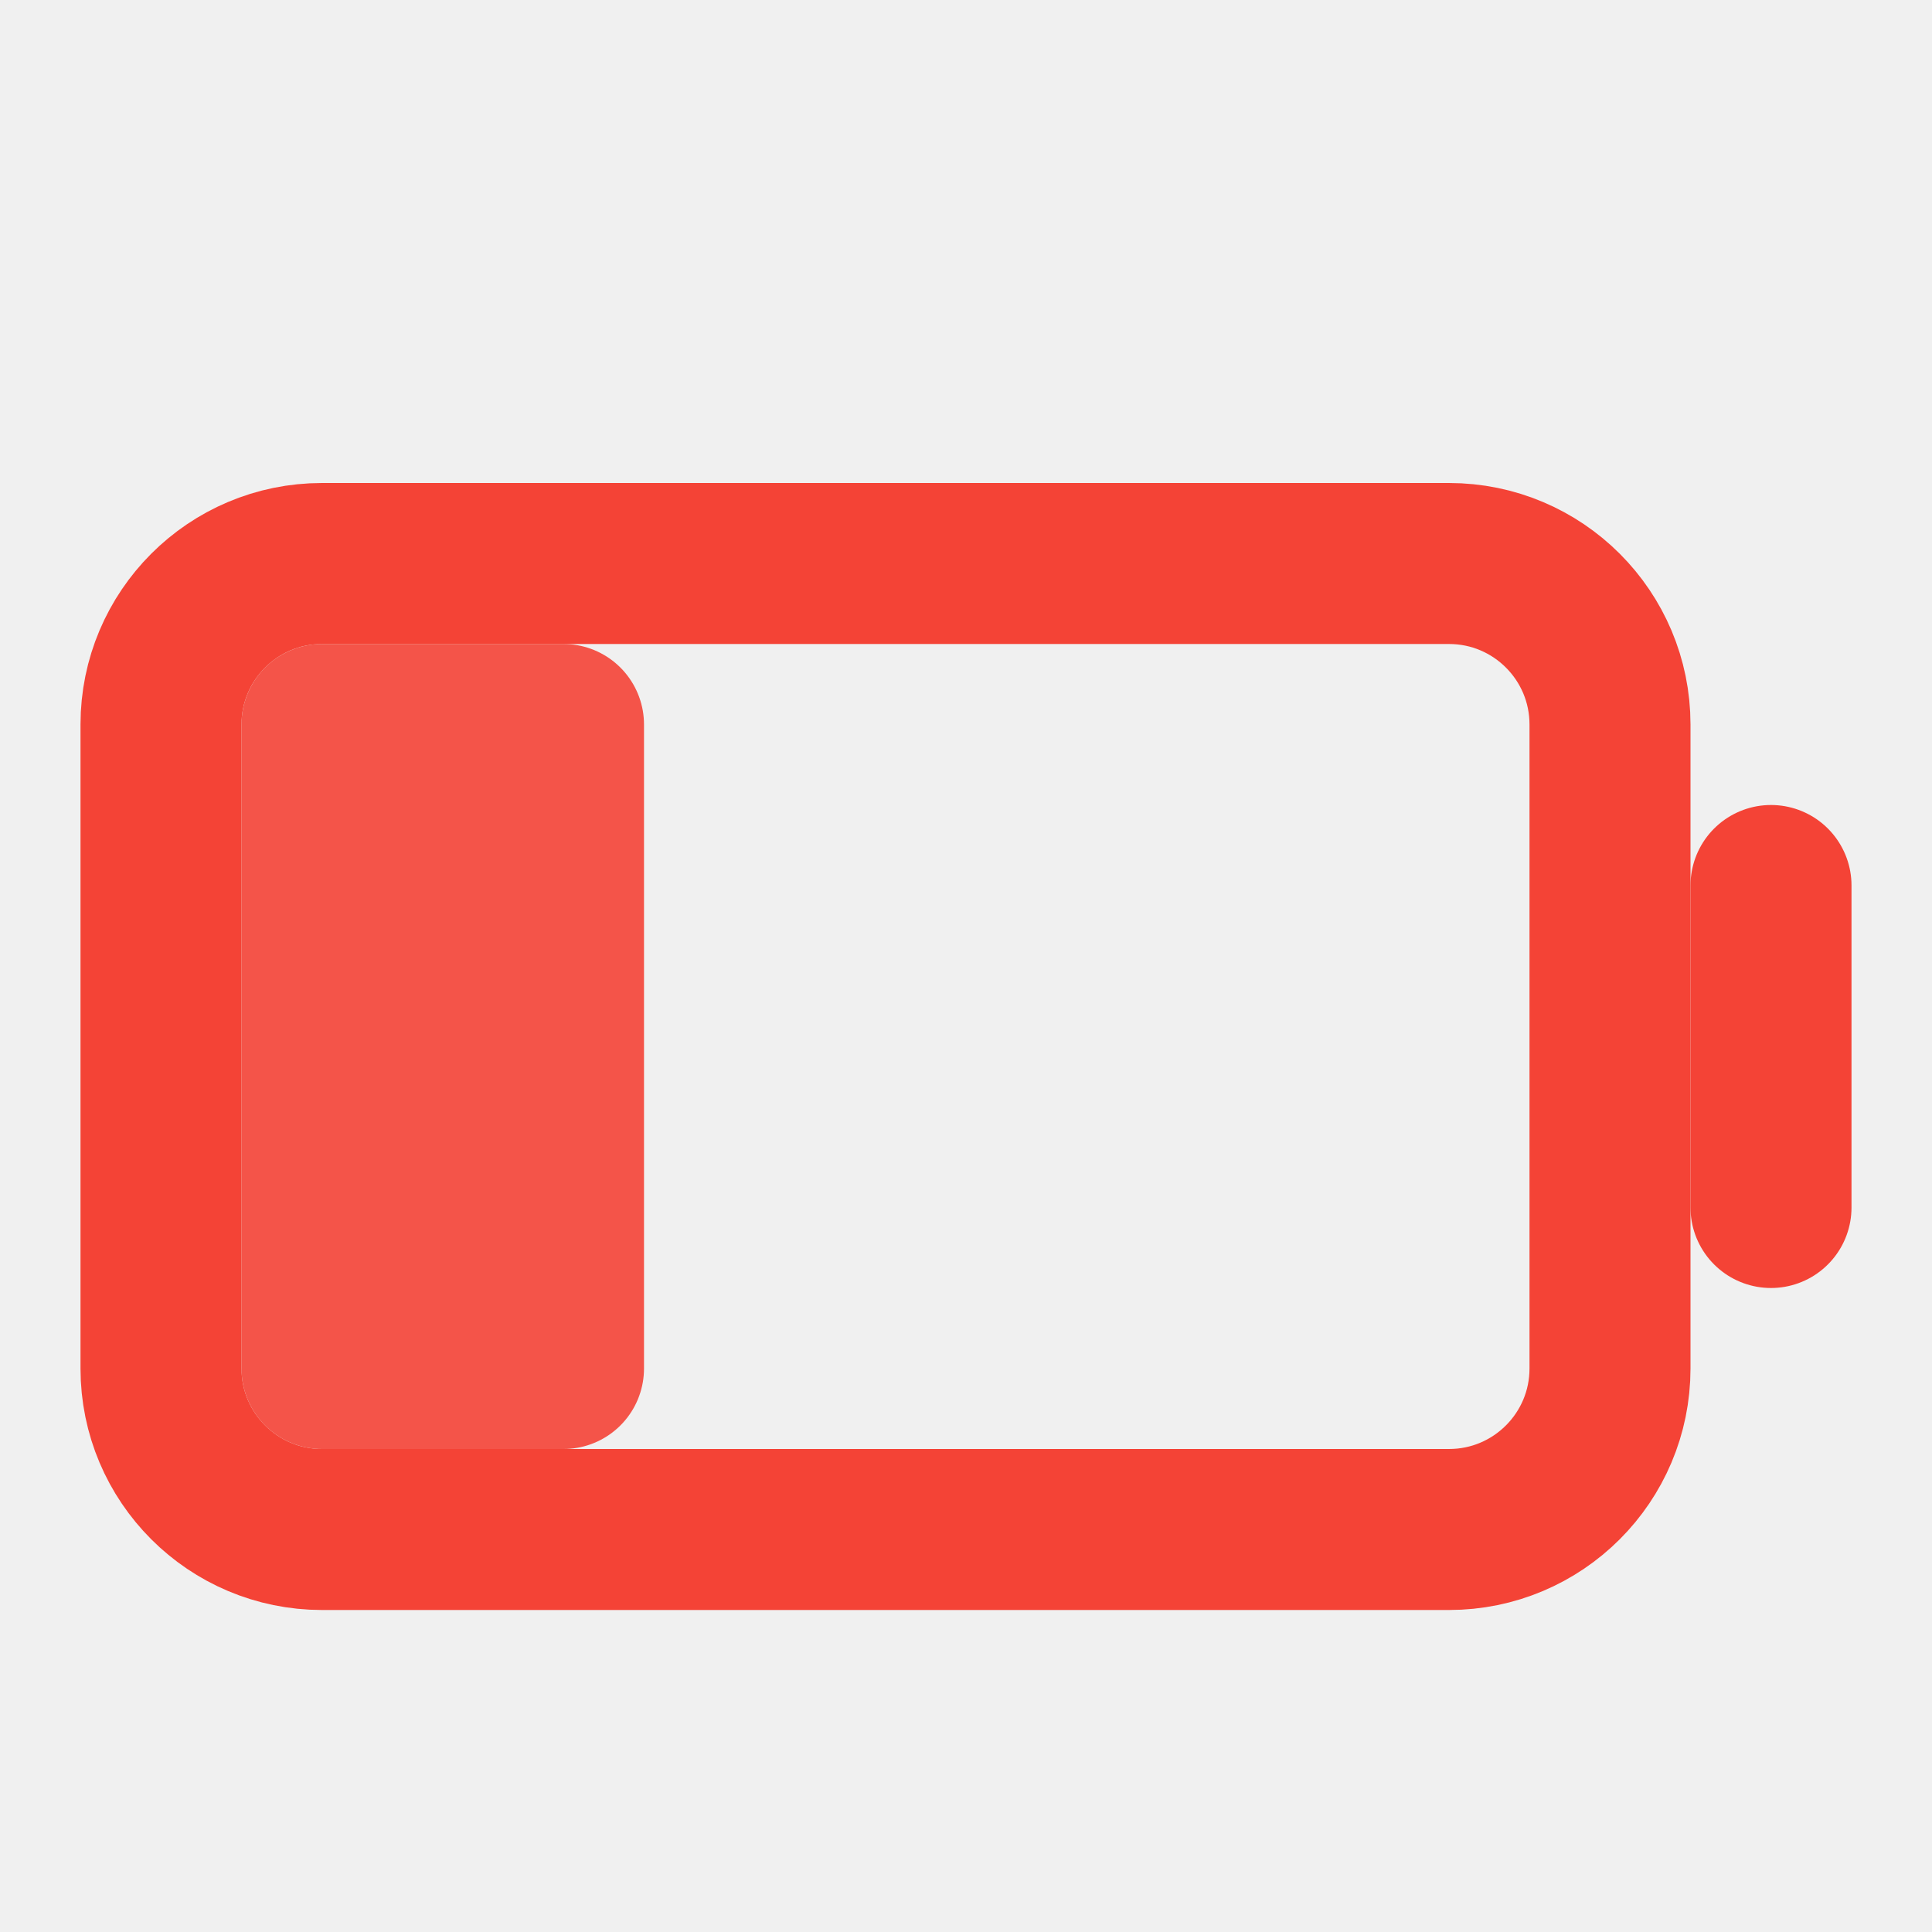
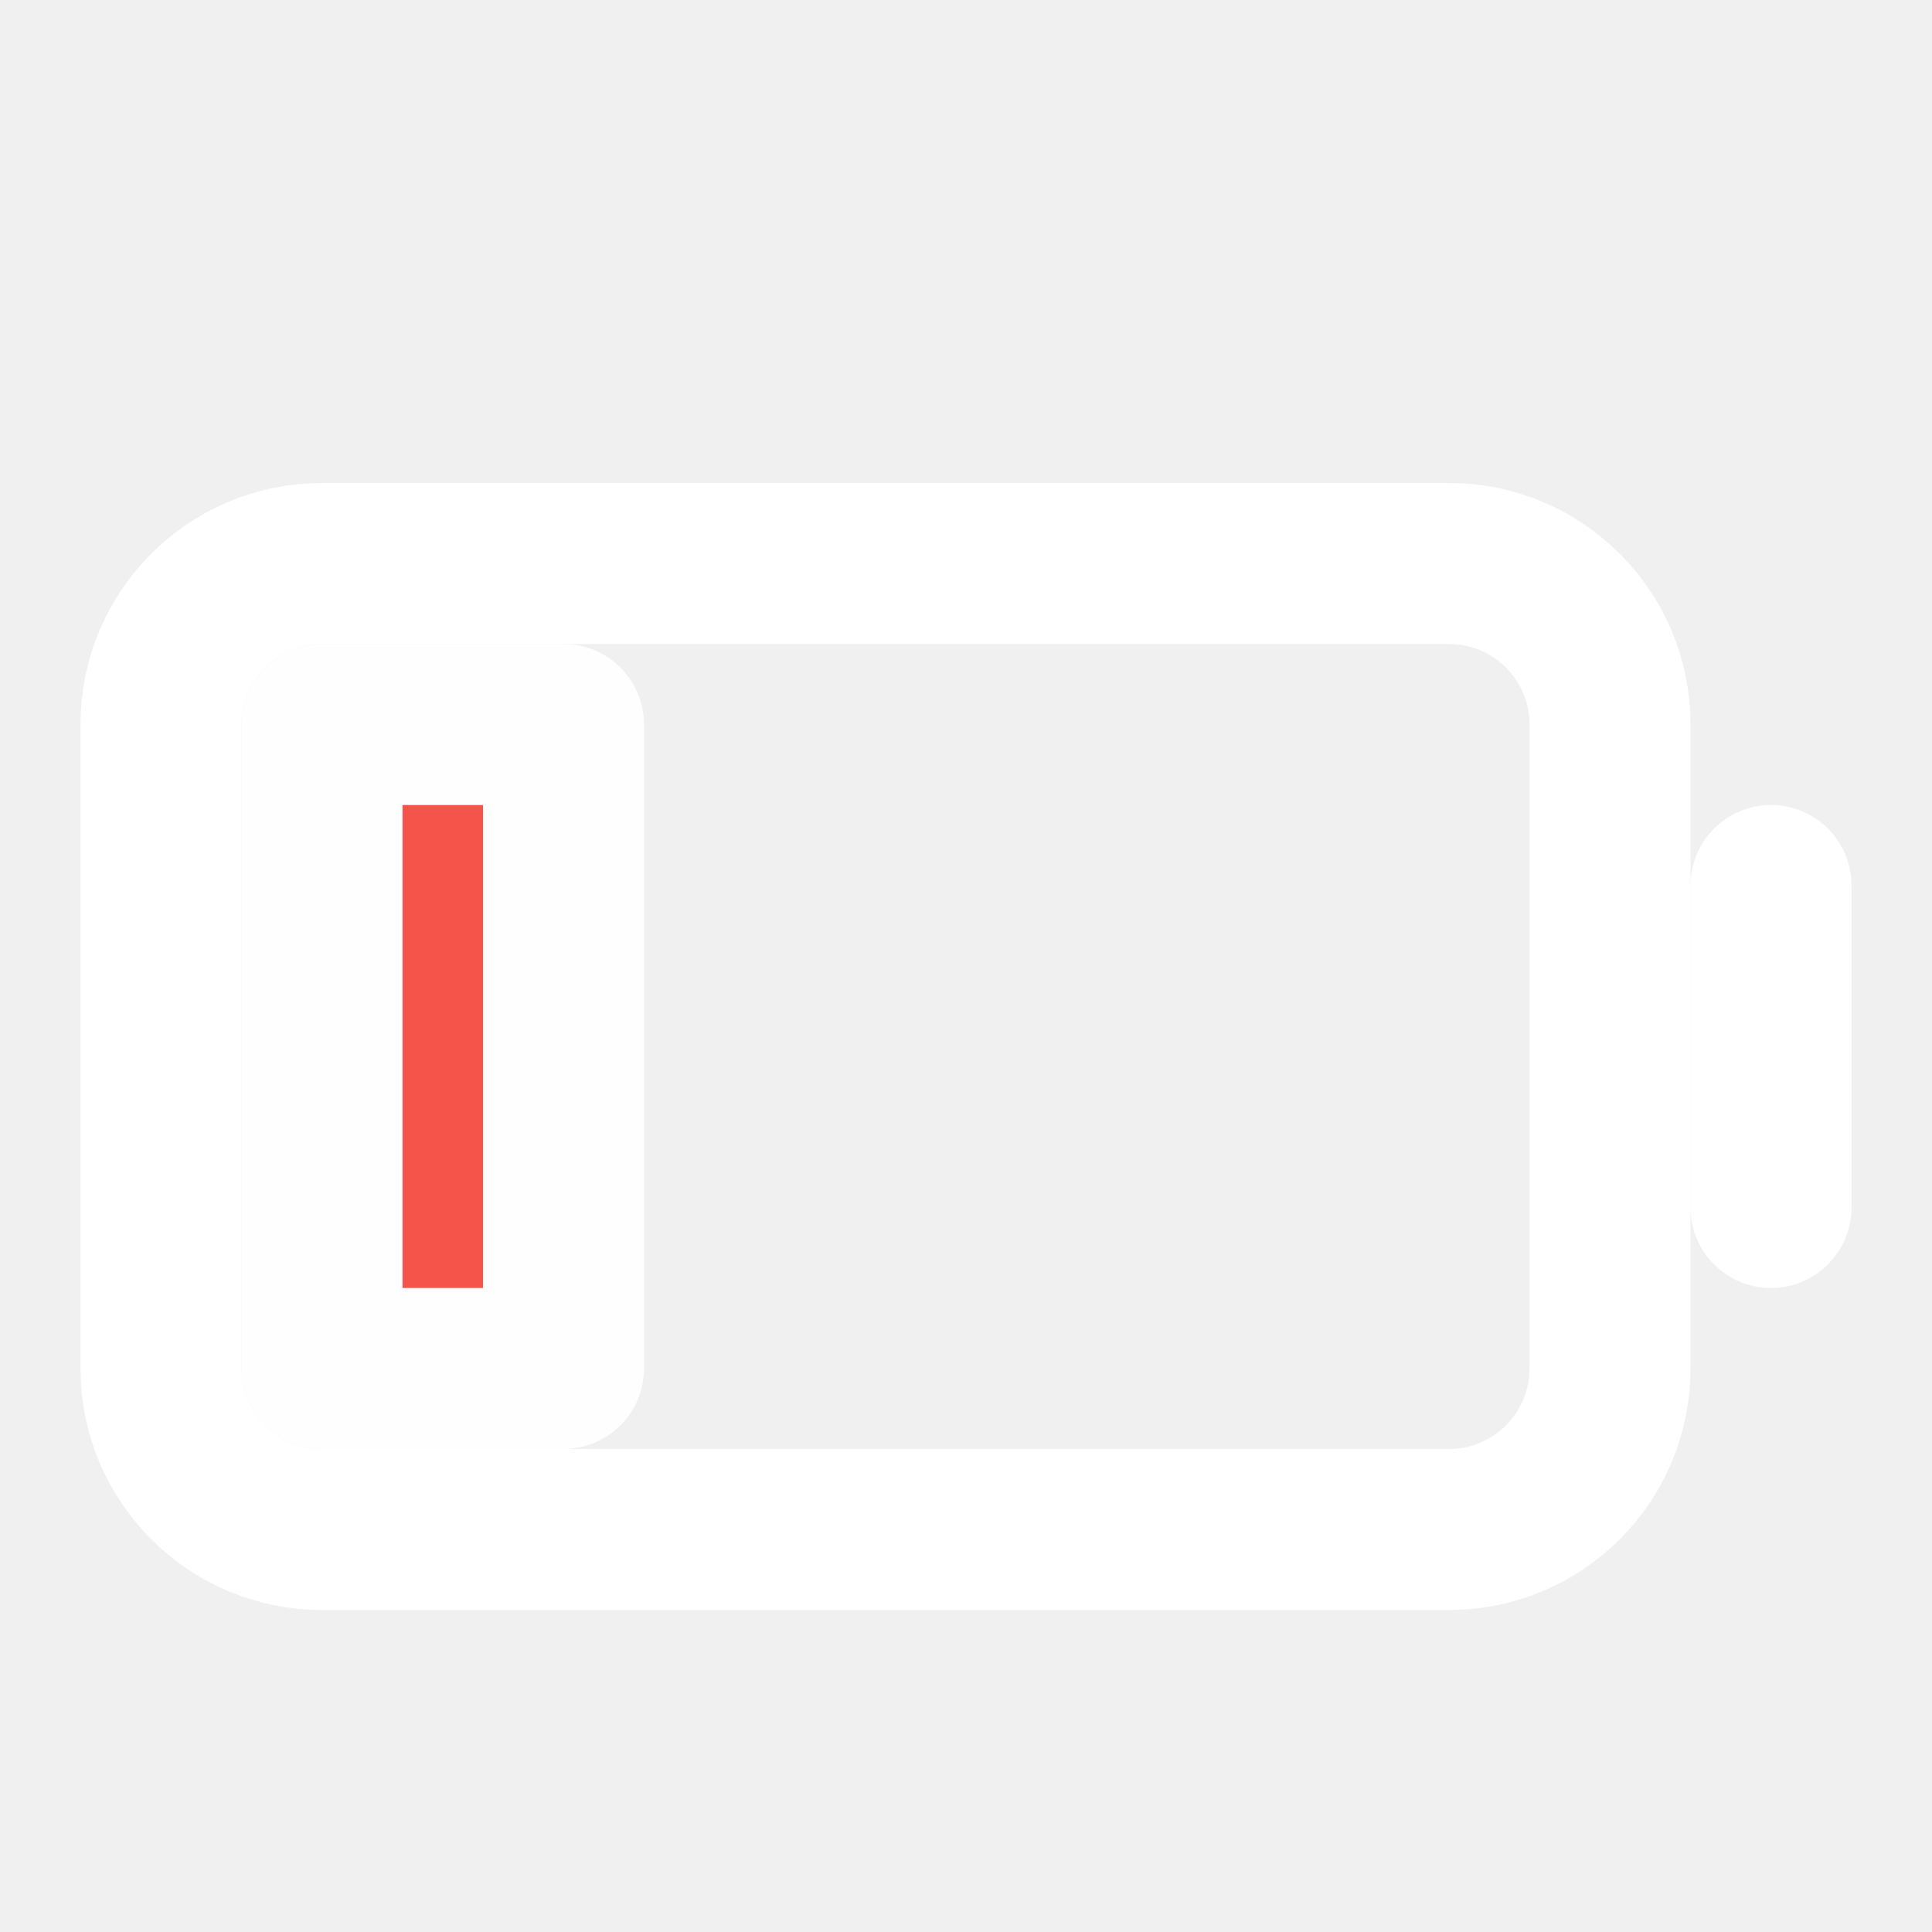
- <svg xmlns="http://www.w3.org/2000/svg" width="24" height="24" viewBox="0 0 24 24" fill="none" stroke="#f44336" stroke-width="2" stroke-linecap="round" stroke-linejoin="round">
+ <svg xmlns="http://www.w3.org/2000/svg" width="24" height="24" viewBox="0 0 24 24" fill="none" stroke="#ffffff" stroke-width="2" stroke-linecap="round" stroke-linejoin="round">
  <rect x="2" y="7" width="18" height="12" rx="2" ry="2" />
  <rect x="4" y="9" width="3" height="8" fill="#f44336" opacity="0.9" />
  <line x1="22" y1="11" x2="22" y2="15" />
</svg>
